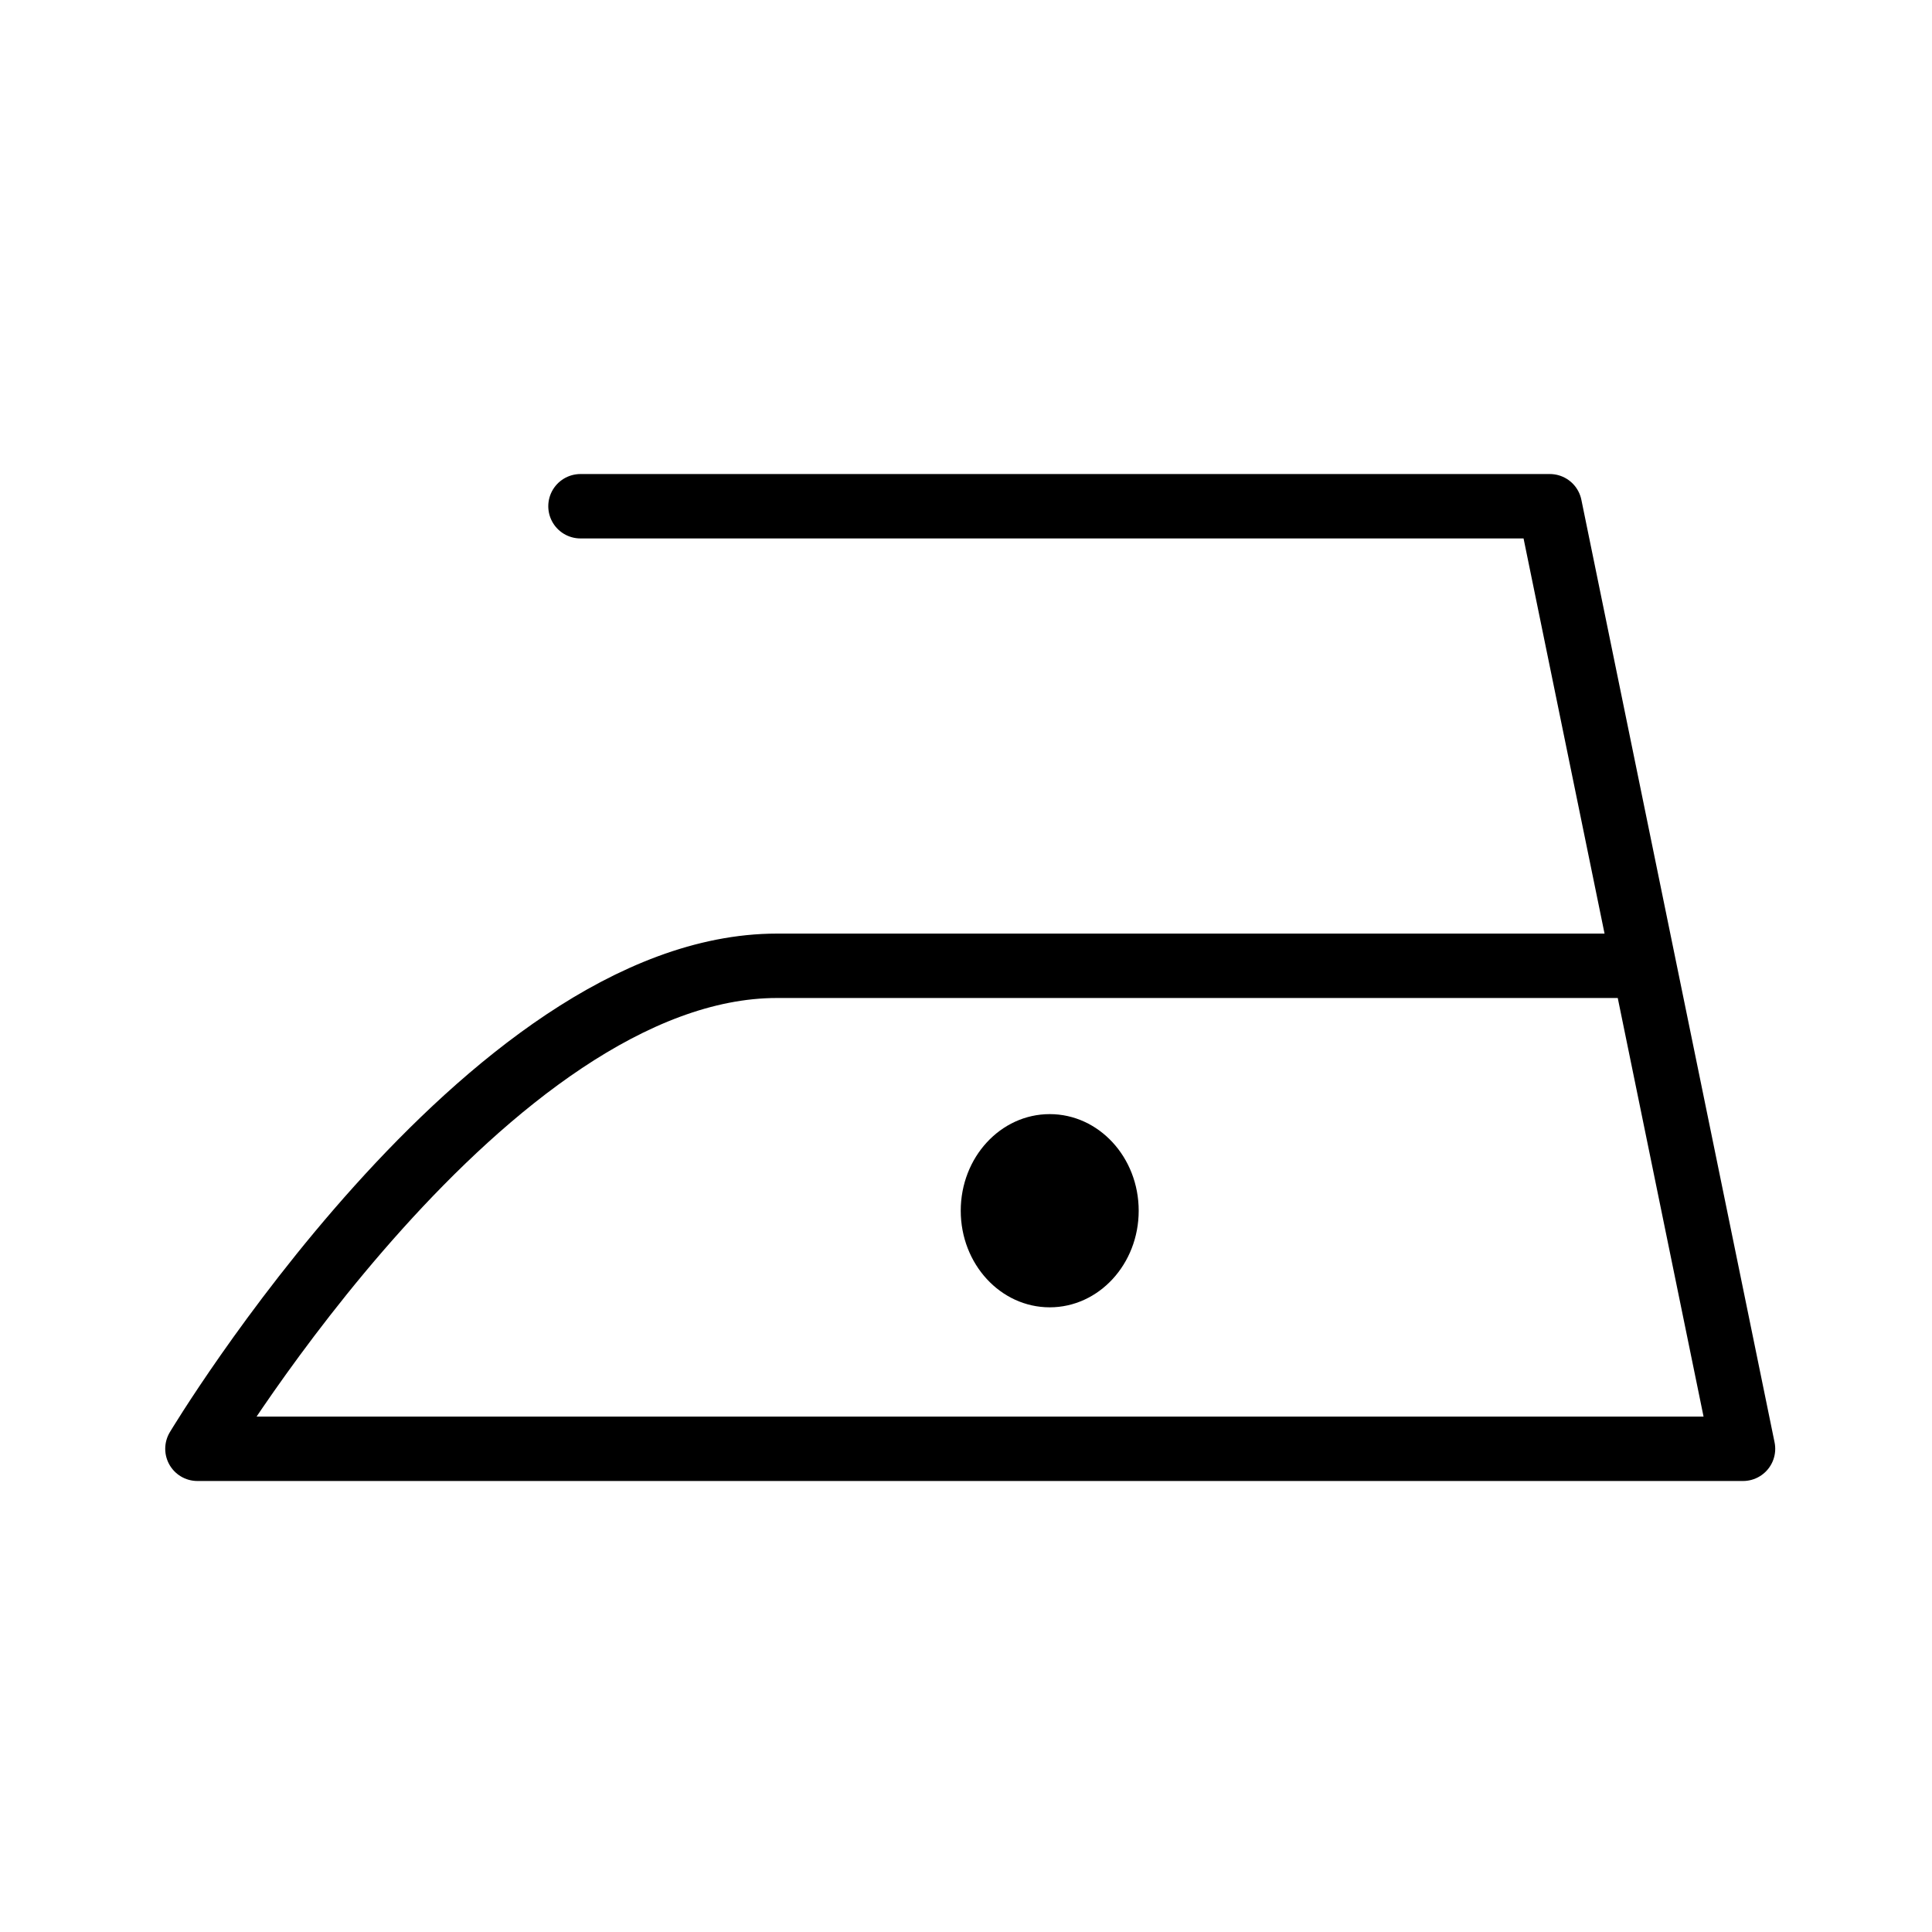
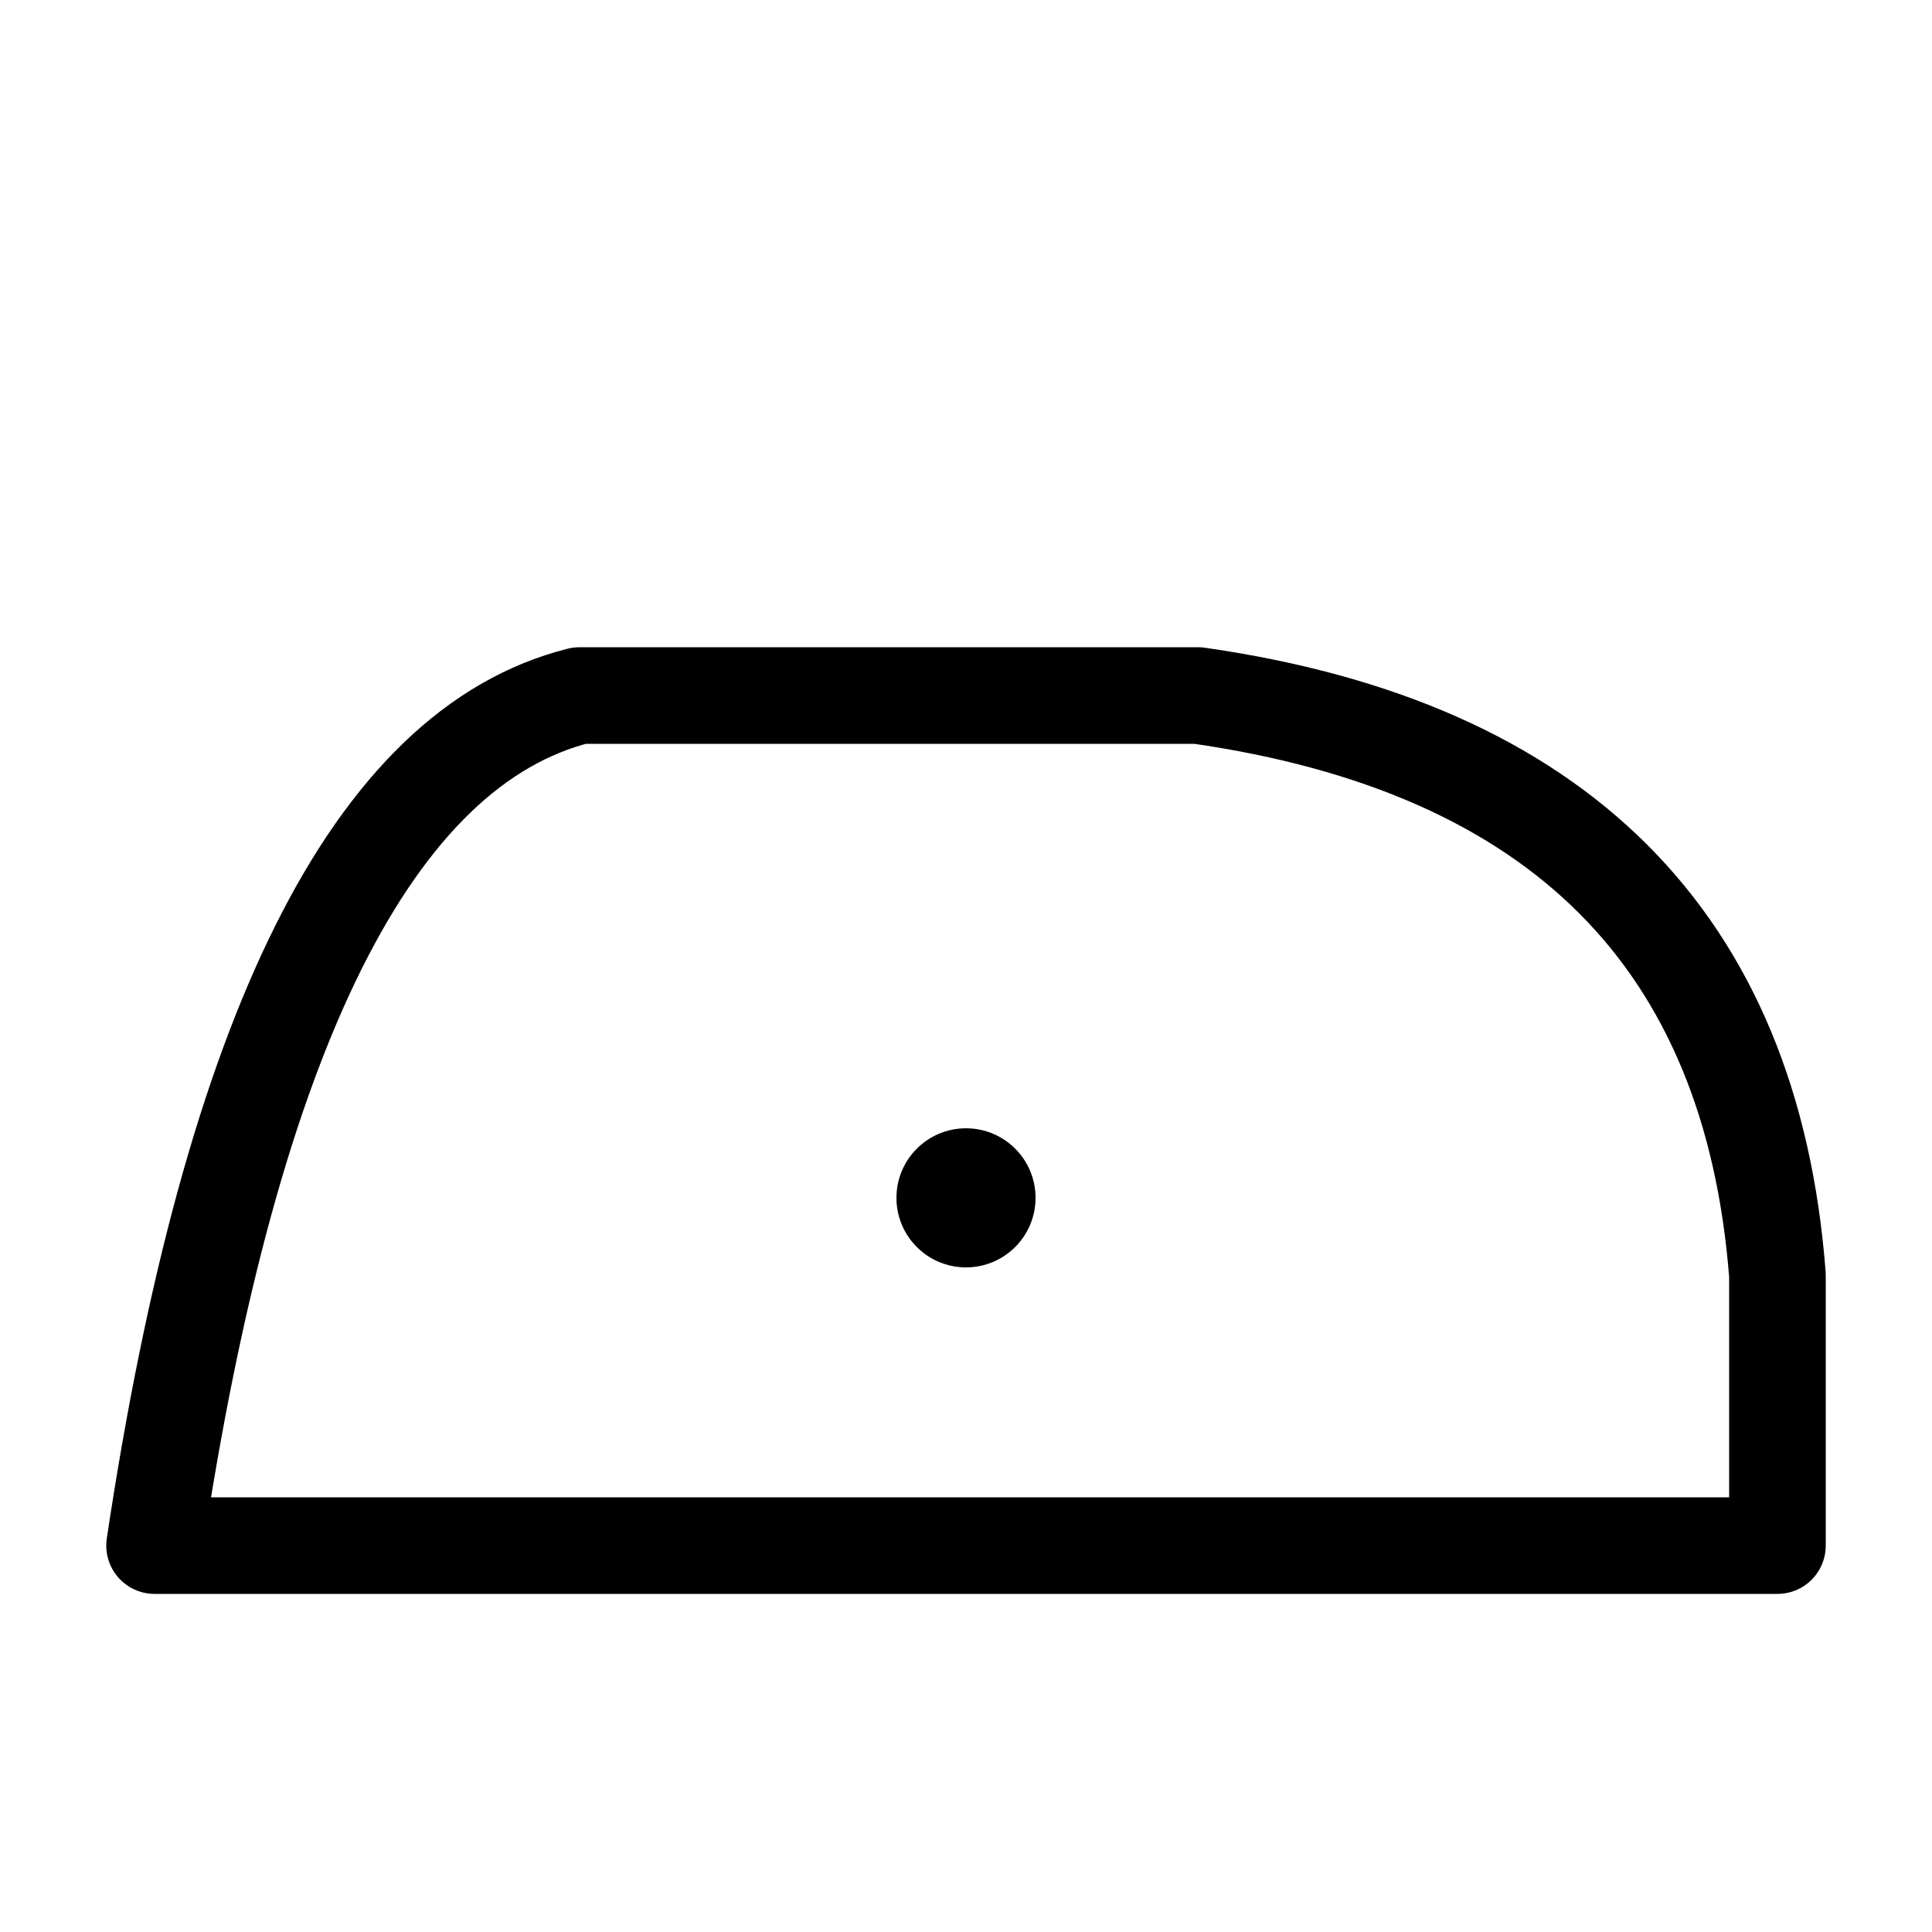
- <svg xmlns="http://www.w3.org/2000/svg" viewBox="0 0 375 375">
-   <path fill="#000" d="M221.02 235c0-10.36-7.73-18.75-17.27-18.75s-17.27 8.39-17.27 18.75 7.73 18.75 17.27 18.75 17.27-8.39 17.27-18.75z" />
-   <path fill="none" stroke="#000" stroke-width="12.5" stroke-linecap="round" stroke-linejoin="round" d="M112.67 98.26 L300.82 98.26 L338.32 281.21 L38.32 281.21 C38.32 281.21 94.57 187.46 150.82 187.46 C207.07 187.46 317.07 187.46 317.07 187.46" />
+ <svg xmlns="http://www.w3.org/2000/svg" viewBox="0 0 100 100">
+   <path fill="none" stroke="#000" stroke-width="5" stroke-linecap="round" stroke-linejoin="round" d="M8 80 H92 L92 66 Q90 40 62 36 L30 36 Q14 40 8 80 Z" />
+   <circle cx="50" cy="62" r="3.6" fill="#000" />
</svg>
